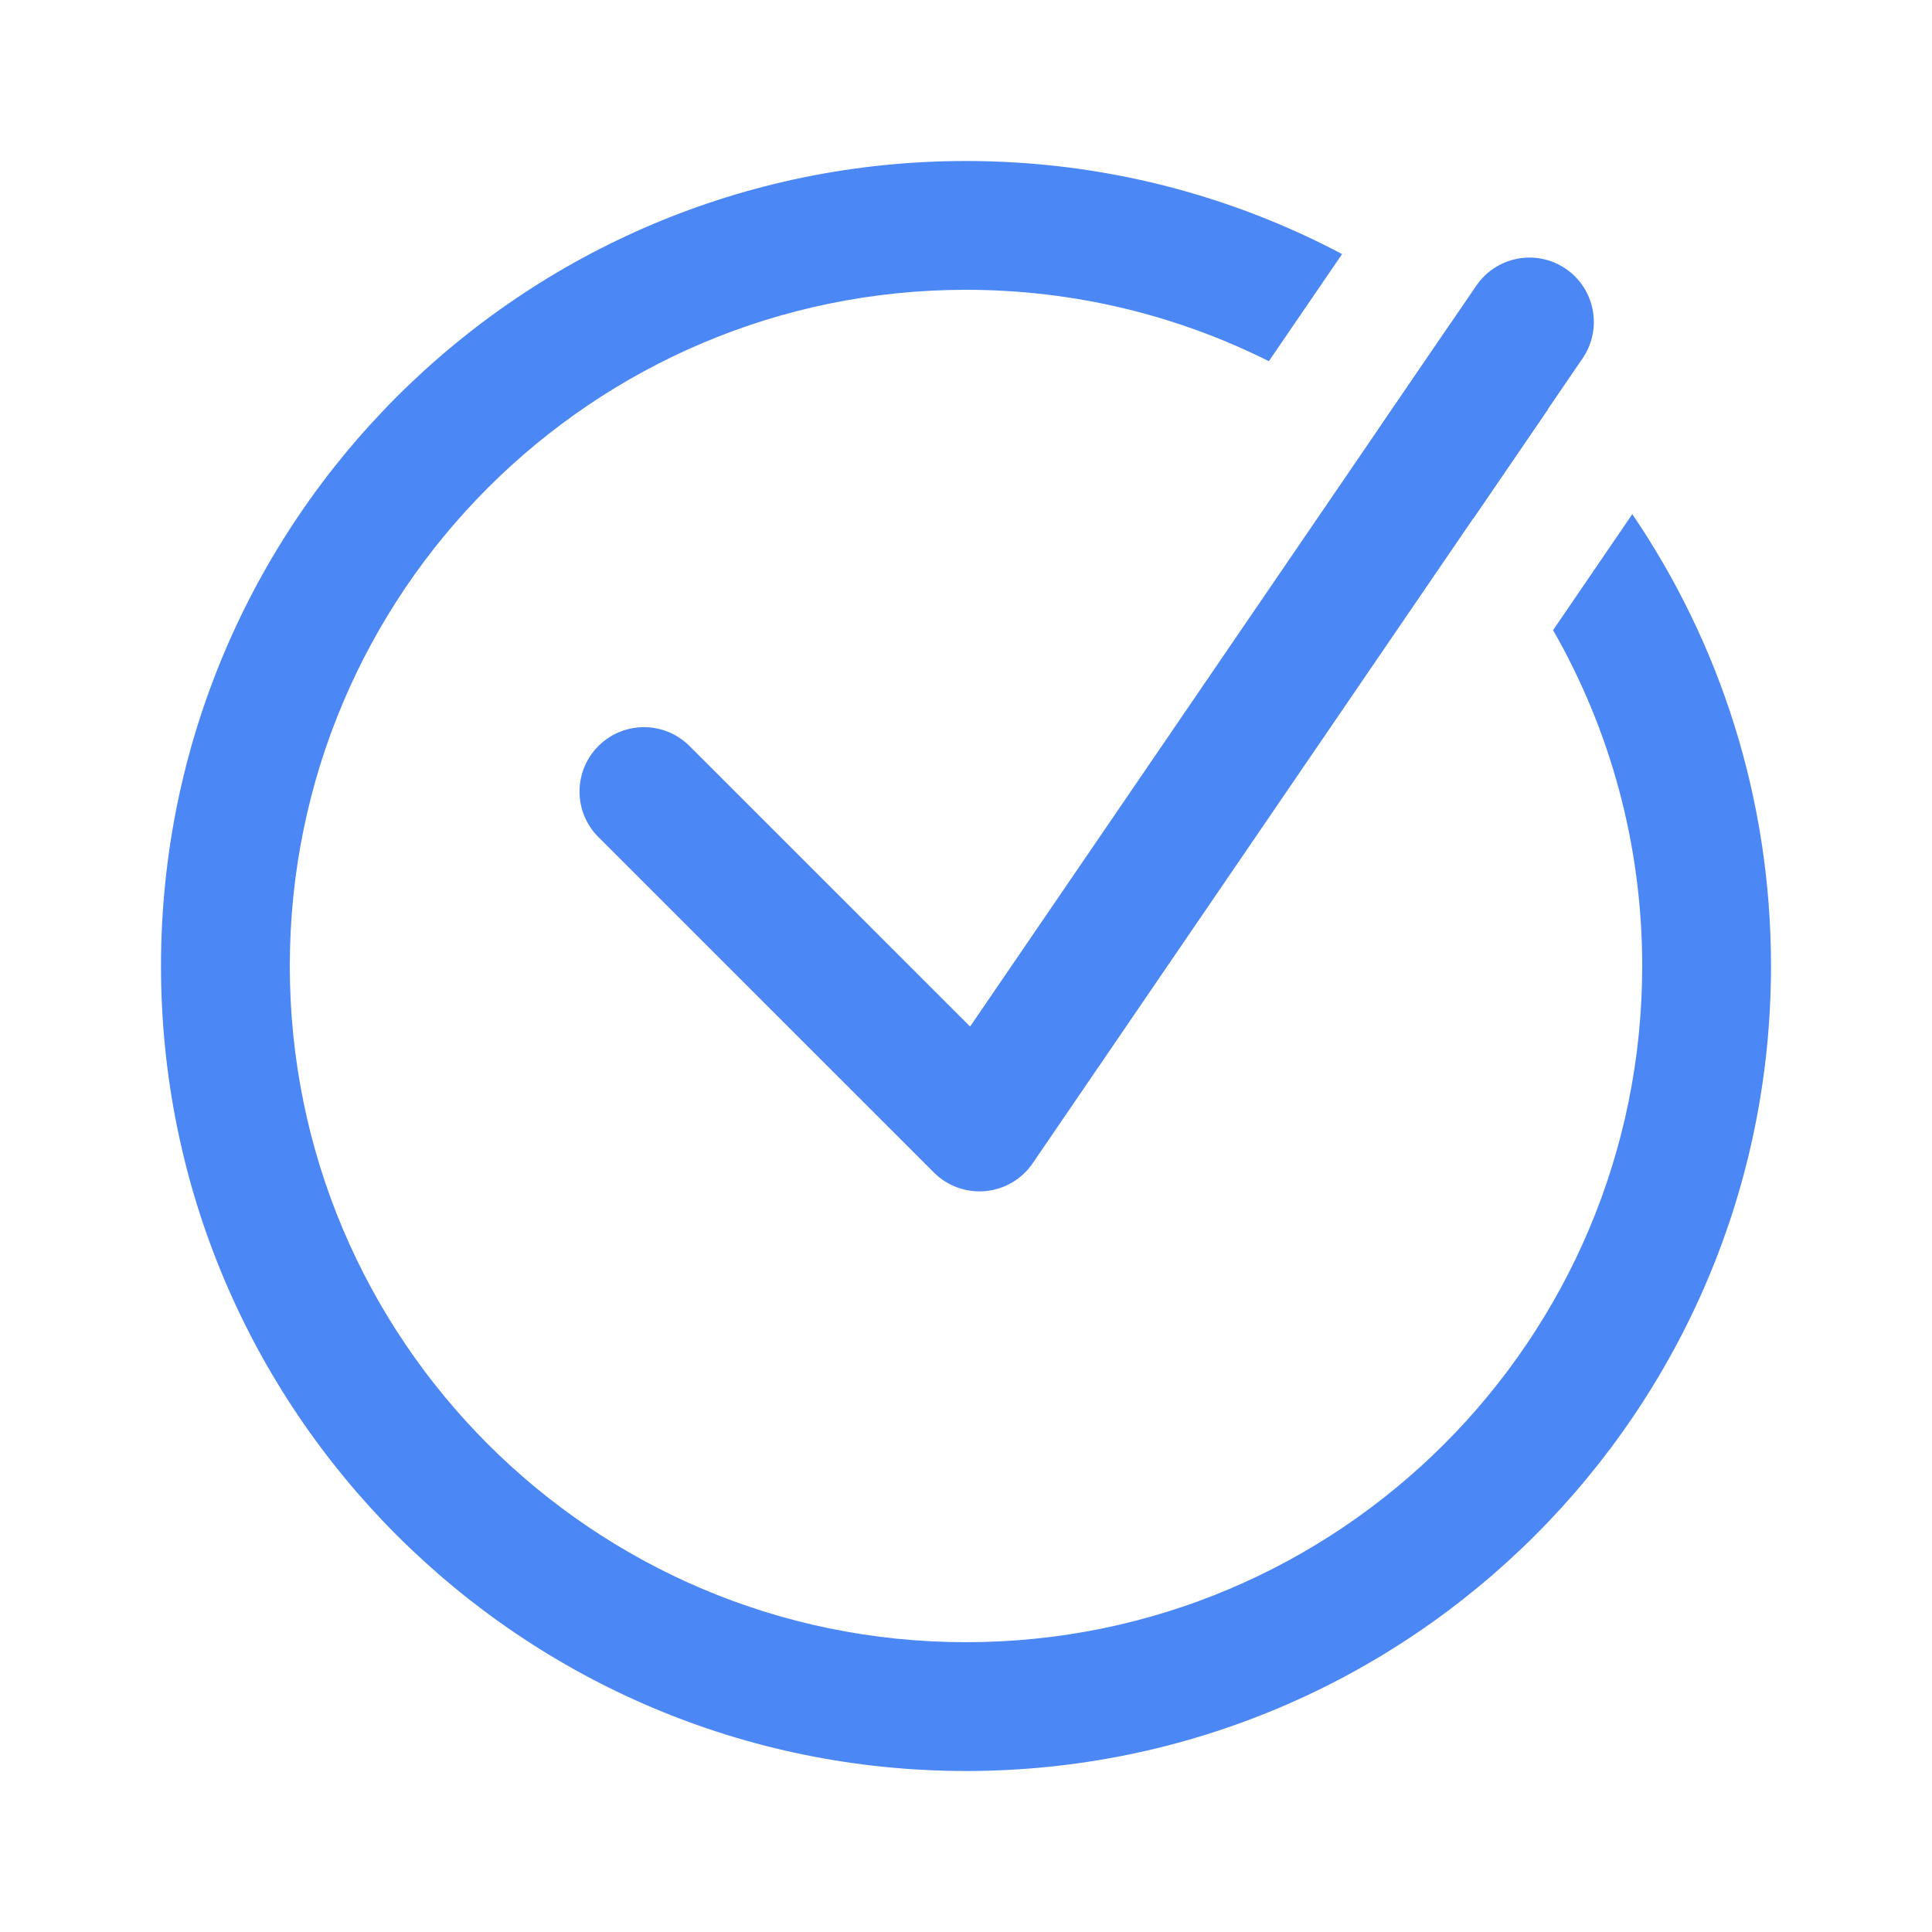
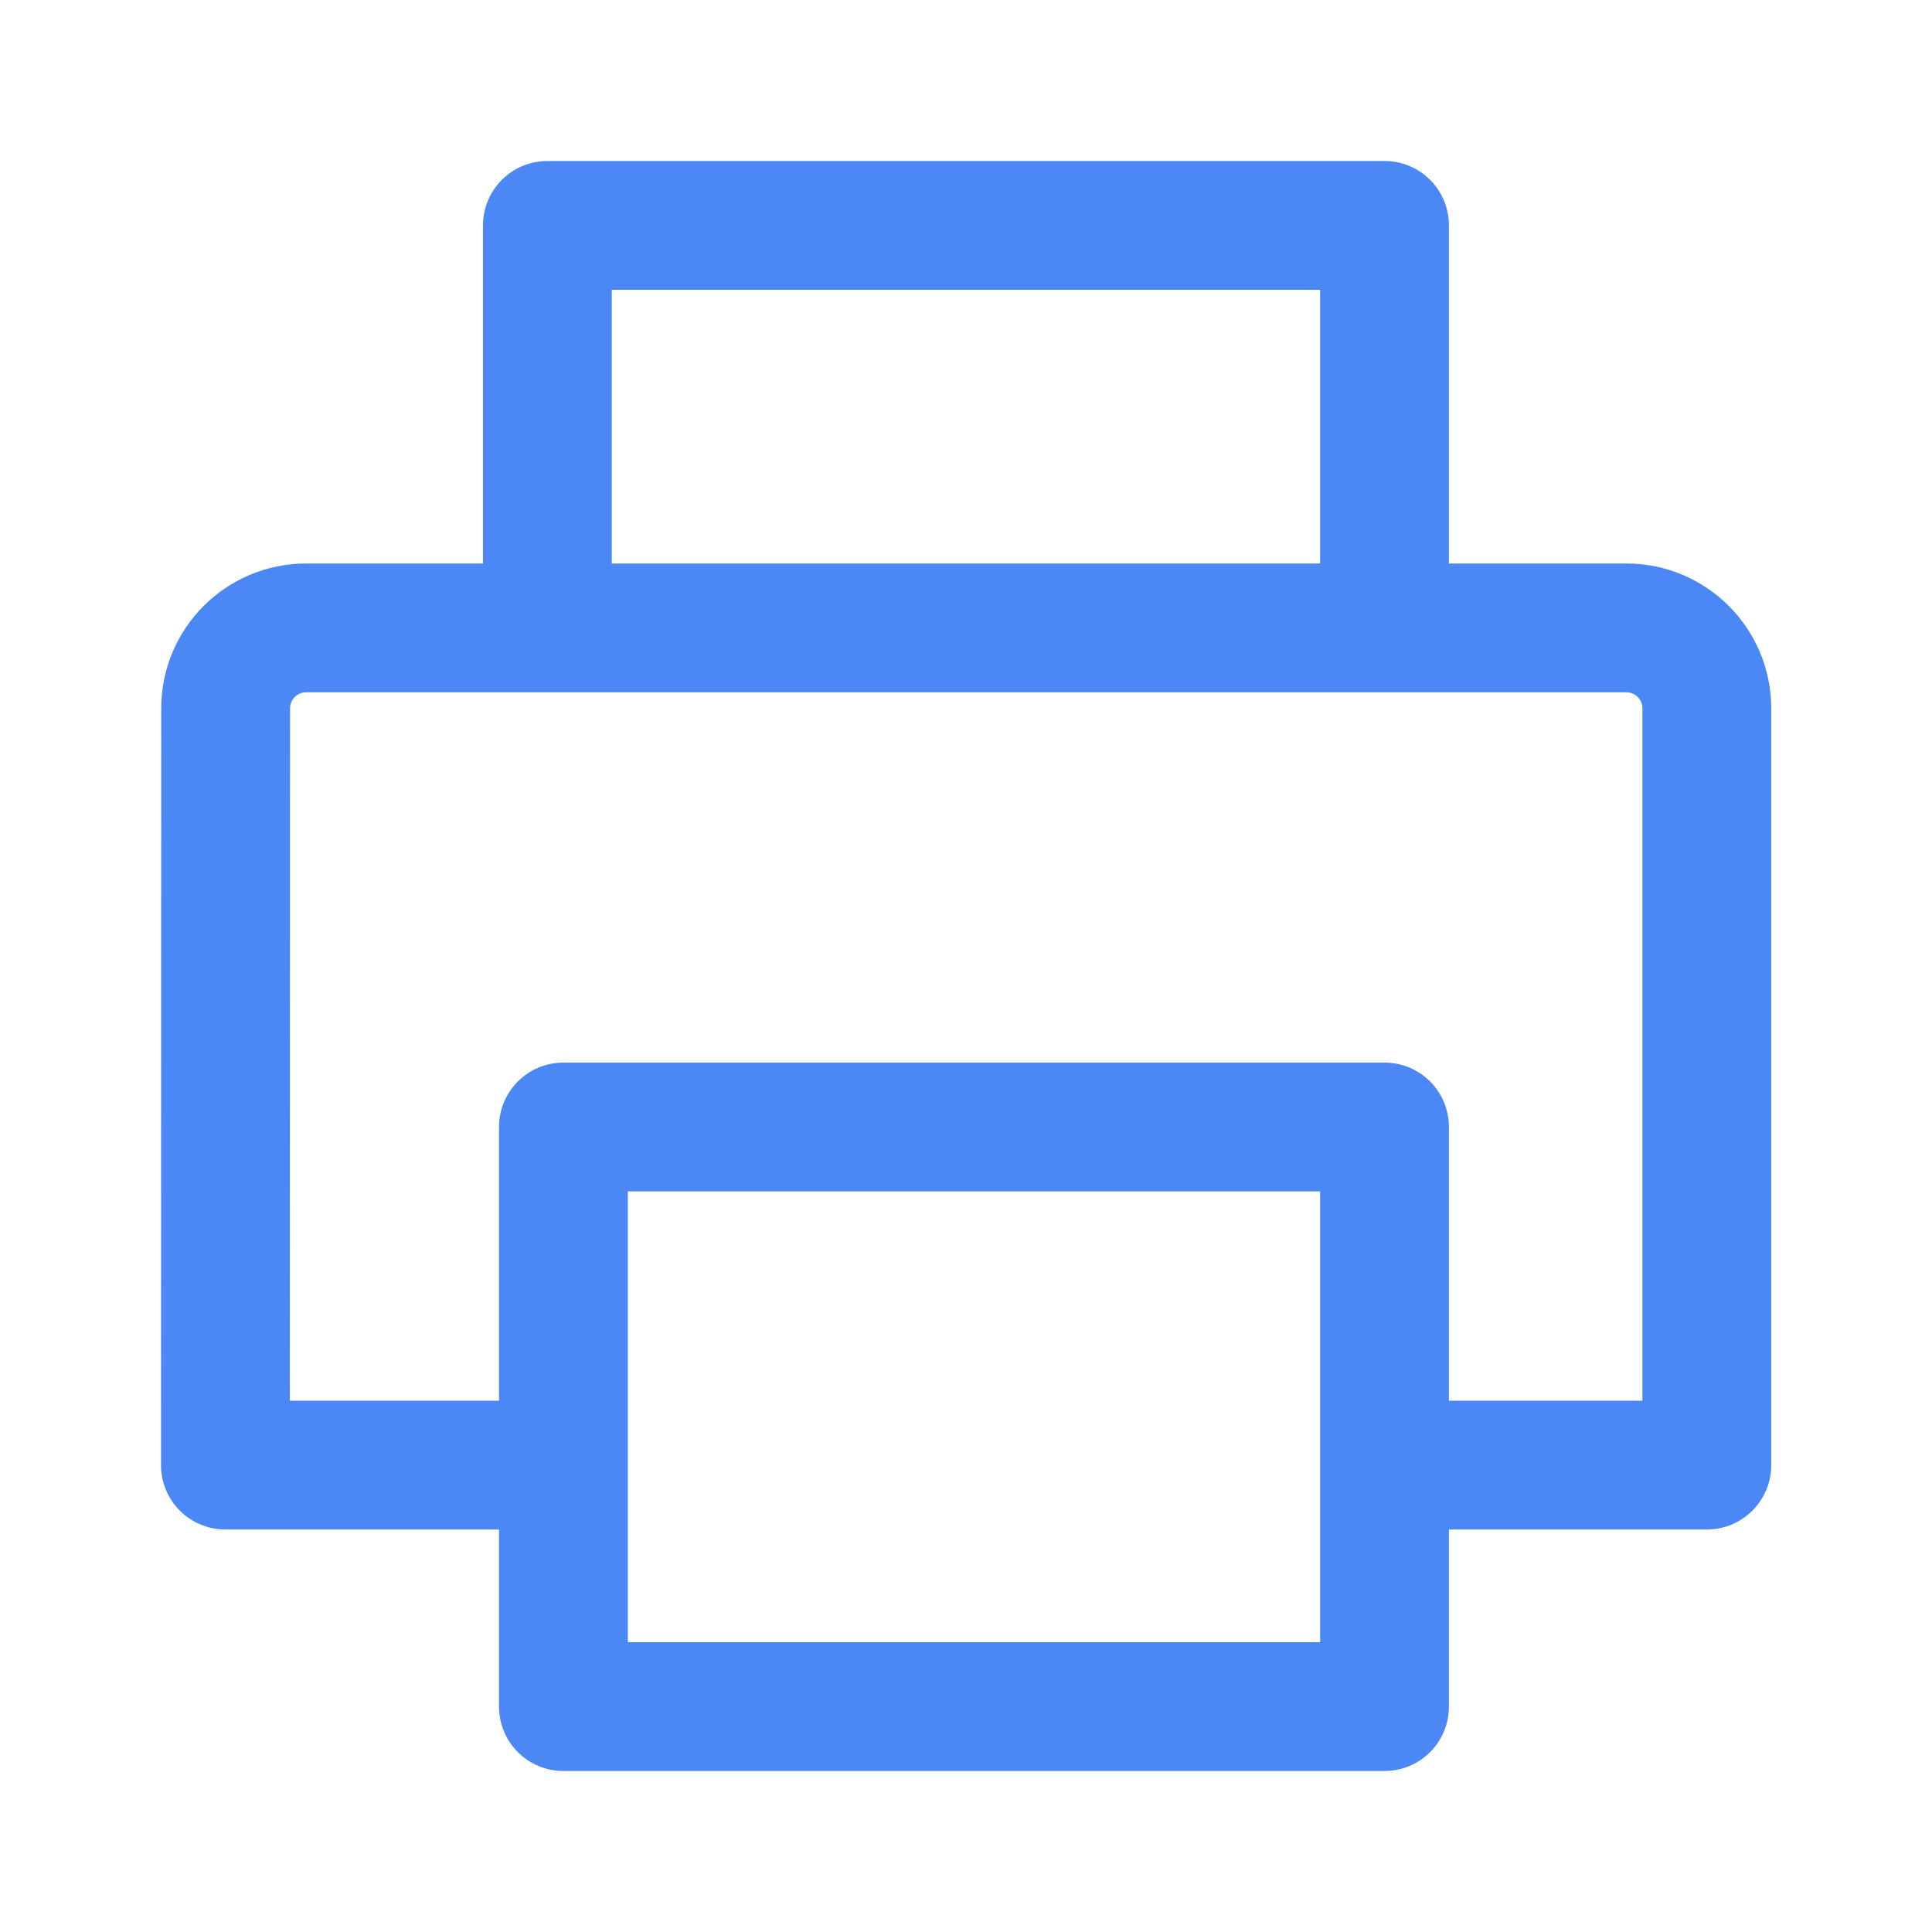
<svg xmlns="http://www.w3.org/2000/svg" width="24" height="24" viewBox="0 0 24 24" fill="none">
-   <path fill-rule="evenodd" clip-rule="evenodd" d="M15.762 4.487C14.63 3.92 13.352 3.6 12 3.6C7.361 3.6 3.6 7.361 3.6 12C3.6 16.639 7.361 20.4 12 20.4C16.639 20.4 20.4 16.639 20.4 12C20.4 10.482 19.997 9.057 19.293 7.828L20.277 6.387C21.365 7.987 22 9.919 22 12C22 17.523 17.523 22 12 22C6.477 22 2 17.523 2 12C2 6.477 6.477 2 12 2C13.687 2 15.277 2.418 16.672 3.156L15.762 4.487ZM17.118 5.339C17.547 5.669 17.943 6.039 18.3 6.444L19.227 5.088C18.855 4.699 18.452 4.341 18.022 4.016L17.118 5.339Z" fill="#4C87F6" />
-   <path fill-rule="evenodd" clip-rule="evenodd" d="M19.451 3.339C19.815 3.588 19.909 4.086 19.66 4.451L12.828 14.451C12.694 14.648 12.479 14.774 12.242 14.796C12.005 14.819 11.77 14.734 11.602 14.566L7.434 10.399C7.121 10.087 7.121 9.58 7.433 9.268C7.746 8.955 8.252 8.955 8.565 9.267L12.051 12.752L18.339 3.549C18.588 3.184 19.086 3.09 19.451 3.339Z" fill="#4C87F6" />
+   <path fill-rule="evenodd" clip-rule="evenodd" d="M6.8 2C6.358 2 6 2.358 6 2.8V7H3.803C2.809 7 2.003 7.806 2.003 8.799L2 18.2C2 18.412 2.084 18.616 2.234 18.766C2.384 18.916 2.588 19 2.8 19H6.199V21.2C6.199 21.642 6.557 22 6.999 22H17.199C17.641 22 17.999 21.642 17.999 21.2V19H21.203C21.645 19 22.003 18.642 22.003 18.2V8.8C22.003 7.806 21.197 7 20.203 7H17.999V2.8C17.999 2.358 17.641 2 17.199 2H6.8ZM16.399 7V3.6H7.6V7H16.399ZM20.403 17.4H17.999V14C17.999 13.788 17.915 13.585 17.765 13.434C17.615 13.284 17.411 13.2 17.199 13.2H6.999C6.557 13.2 6.199 13.558 6.199 14V17.4H3.6L3.603 8.8C3.603 8.69 3.692 8.6 3.803 8.6H20.203C20.314 8.6 20.403 8.69 20.403 8.8V17.4ZM7.799 14.8V20.4H16.399V14.8H7.799Z" fill="#4C87F6" />
</svg>
